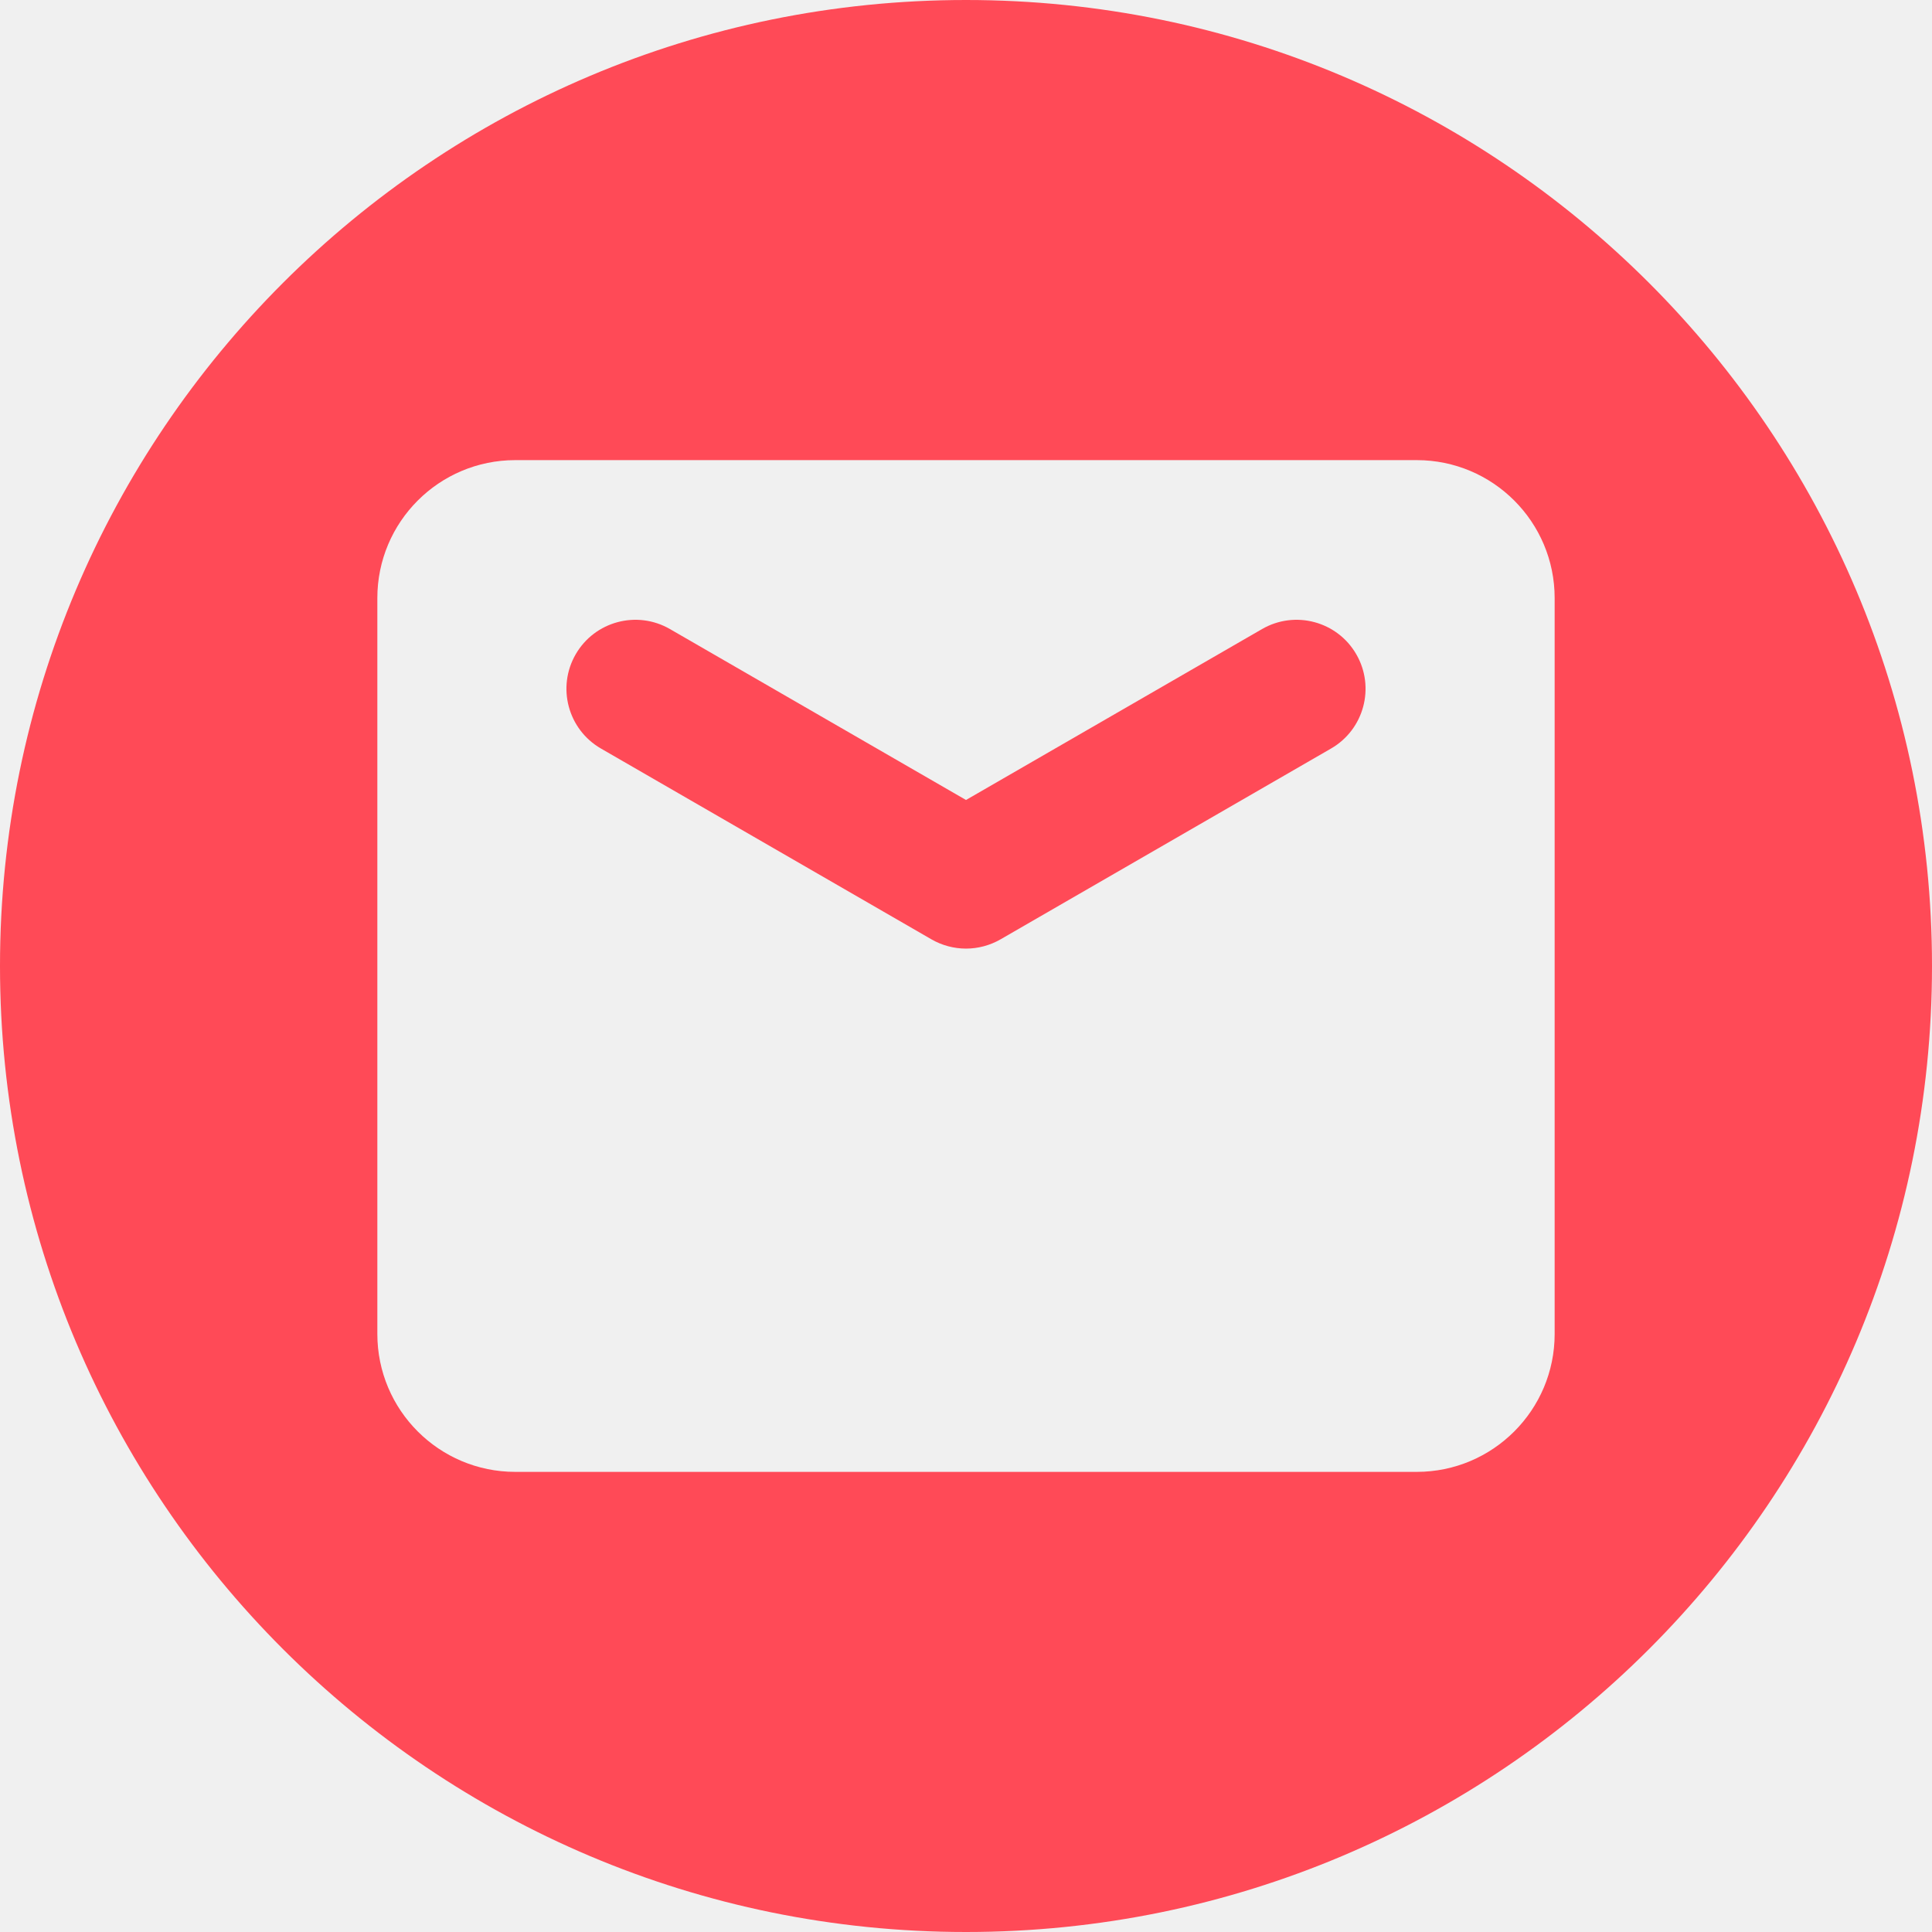
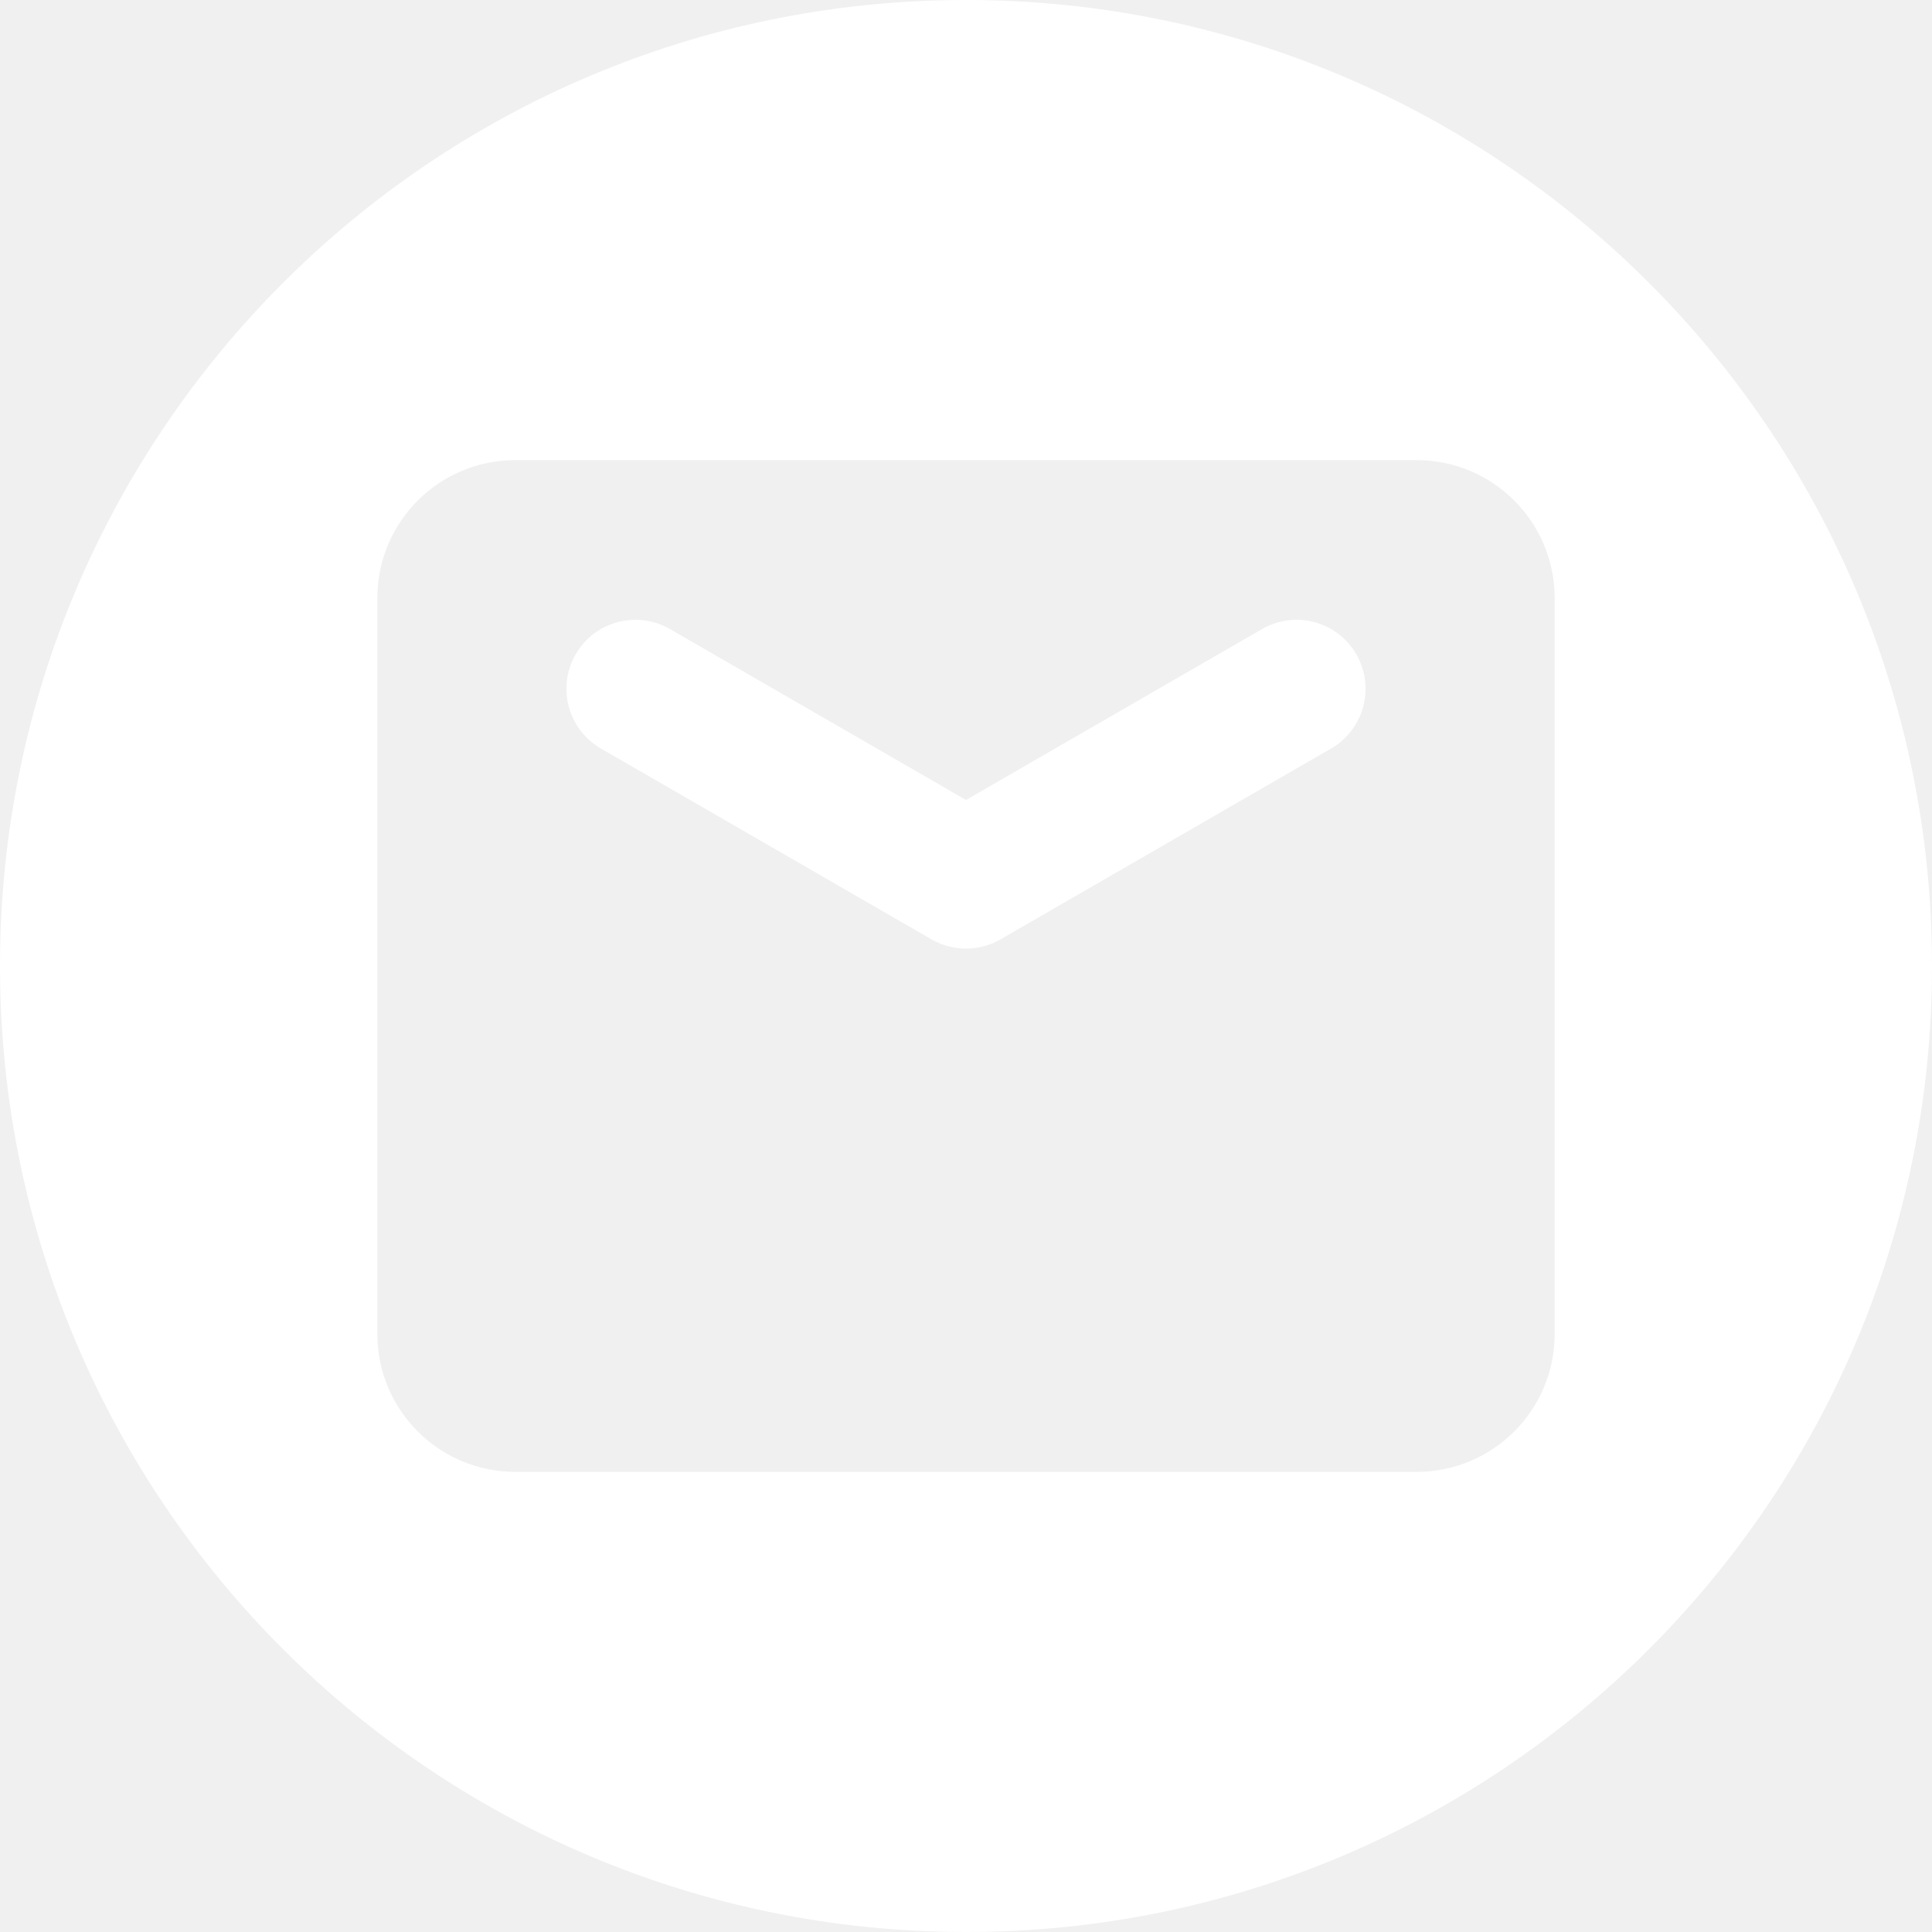
- <svg xmlns="http://www.w3.org/2000/svg" fill="#FF4A57" width="800px" height="800px" viewBox="0 0 512 512" id="_x30_1" version="1.1" xml:space="preserve">
+ <svg xmlns="http://www.w3.org/2000/svg" fill="#fff" width="800px" height="800px" viewBox="0 0 512 512" id="_x30_1" version="1.1" xml:space="preserve">
  <g>
    <path d="M256,0C114.615,0,0,114.615,0,256s114.615,256,256,256s256-114.615,256-256S397.385,0,256,0z M412,353.5   c0,20.193-16.37,36.562-36.562,36.562H136.562c-20.193,0-36.562-16.37-36.562-36.562v-195c0-20.193,16.37-36.562,36.562-36.562   h238.875c20.193,0,36.562,16.37,36.562,36.562V353.5z" />
    <path d="M334.463,166.703L256,212.004l-78.463-45.301c-8.744-5.048-19.924-2.052-24.973,6.691   c-5.048,8.744-2.052,19.924,6.691,24.973l87.604,50.578l0.001-0.002c2.777,1.6,5.936,2.443,9.139,2.448   c3.204-0.004,6.363-0.848,9.139-2.448l0.001,0.002l87.604-50.578c8.744-5.048,11.74-16.229,6.691-24.973   C354.388,164.651,343.207,161.655,334.463,166.703z" />
  </g>
</svg>
